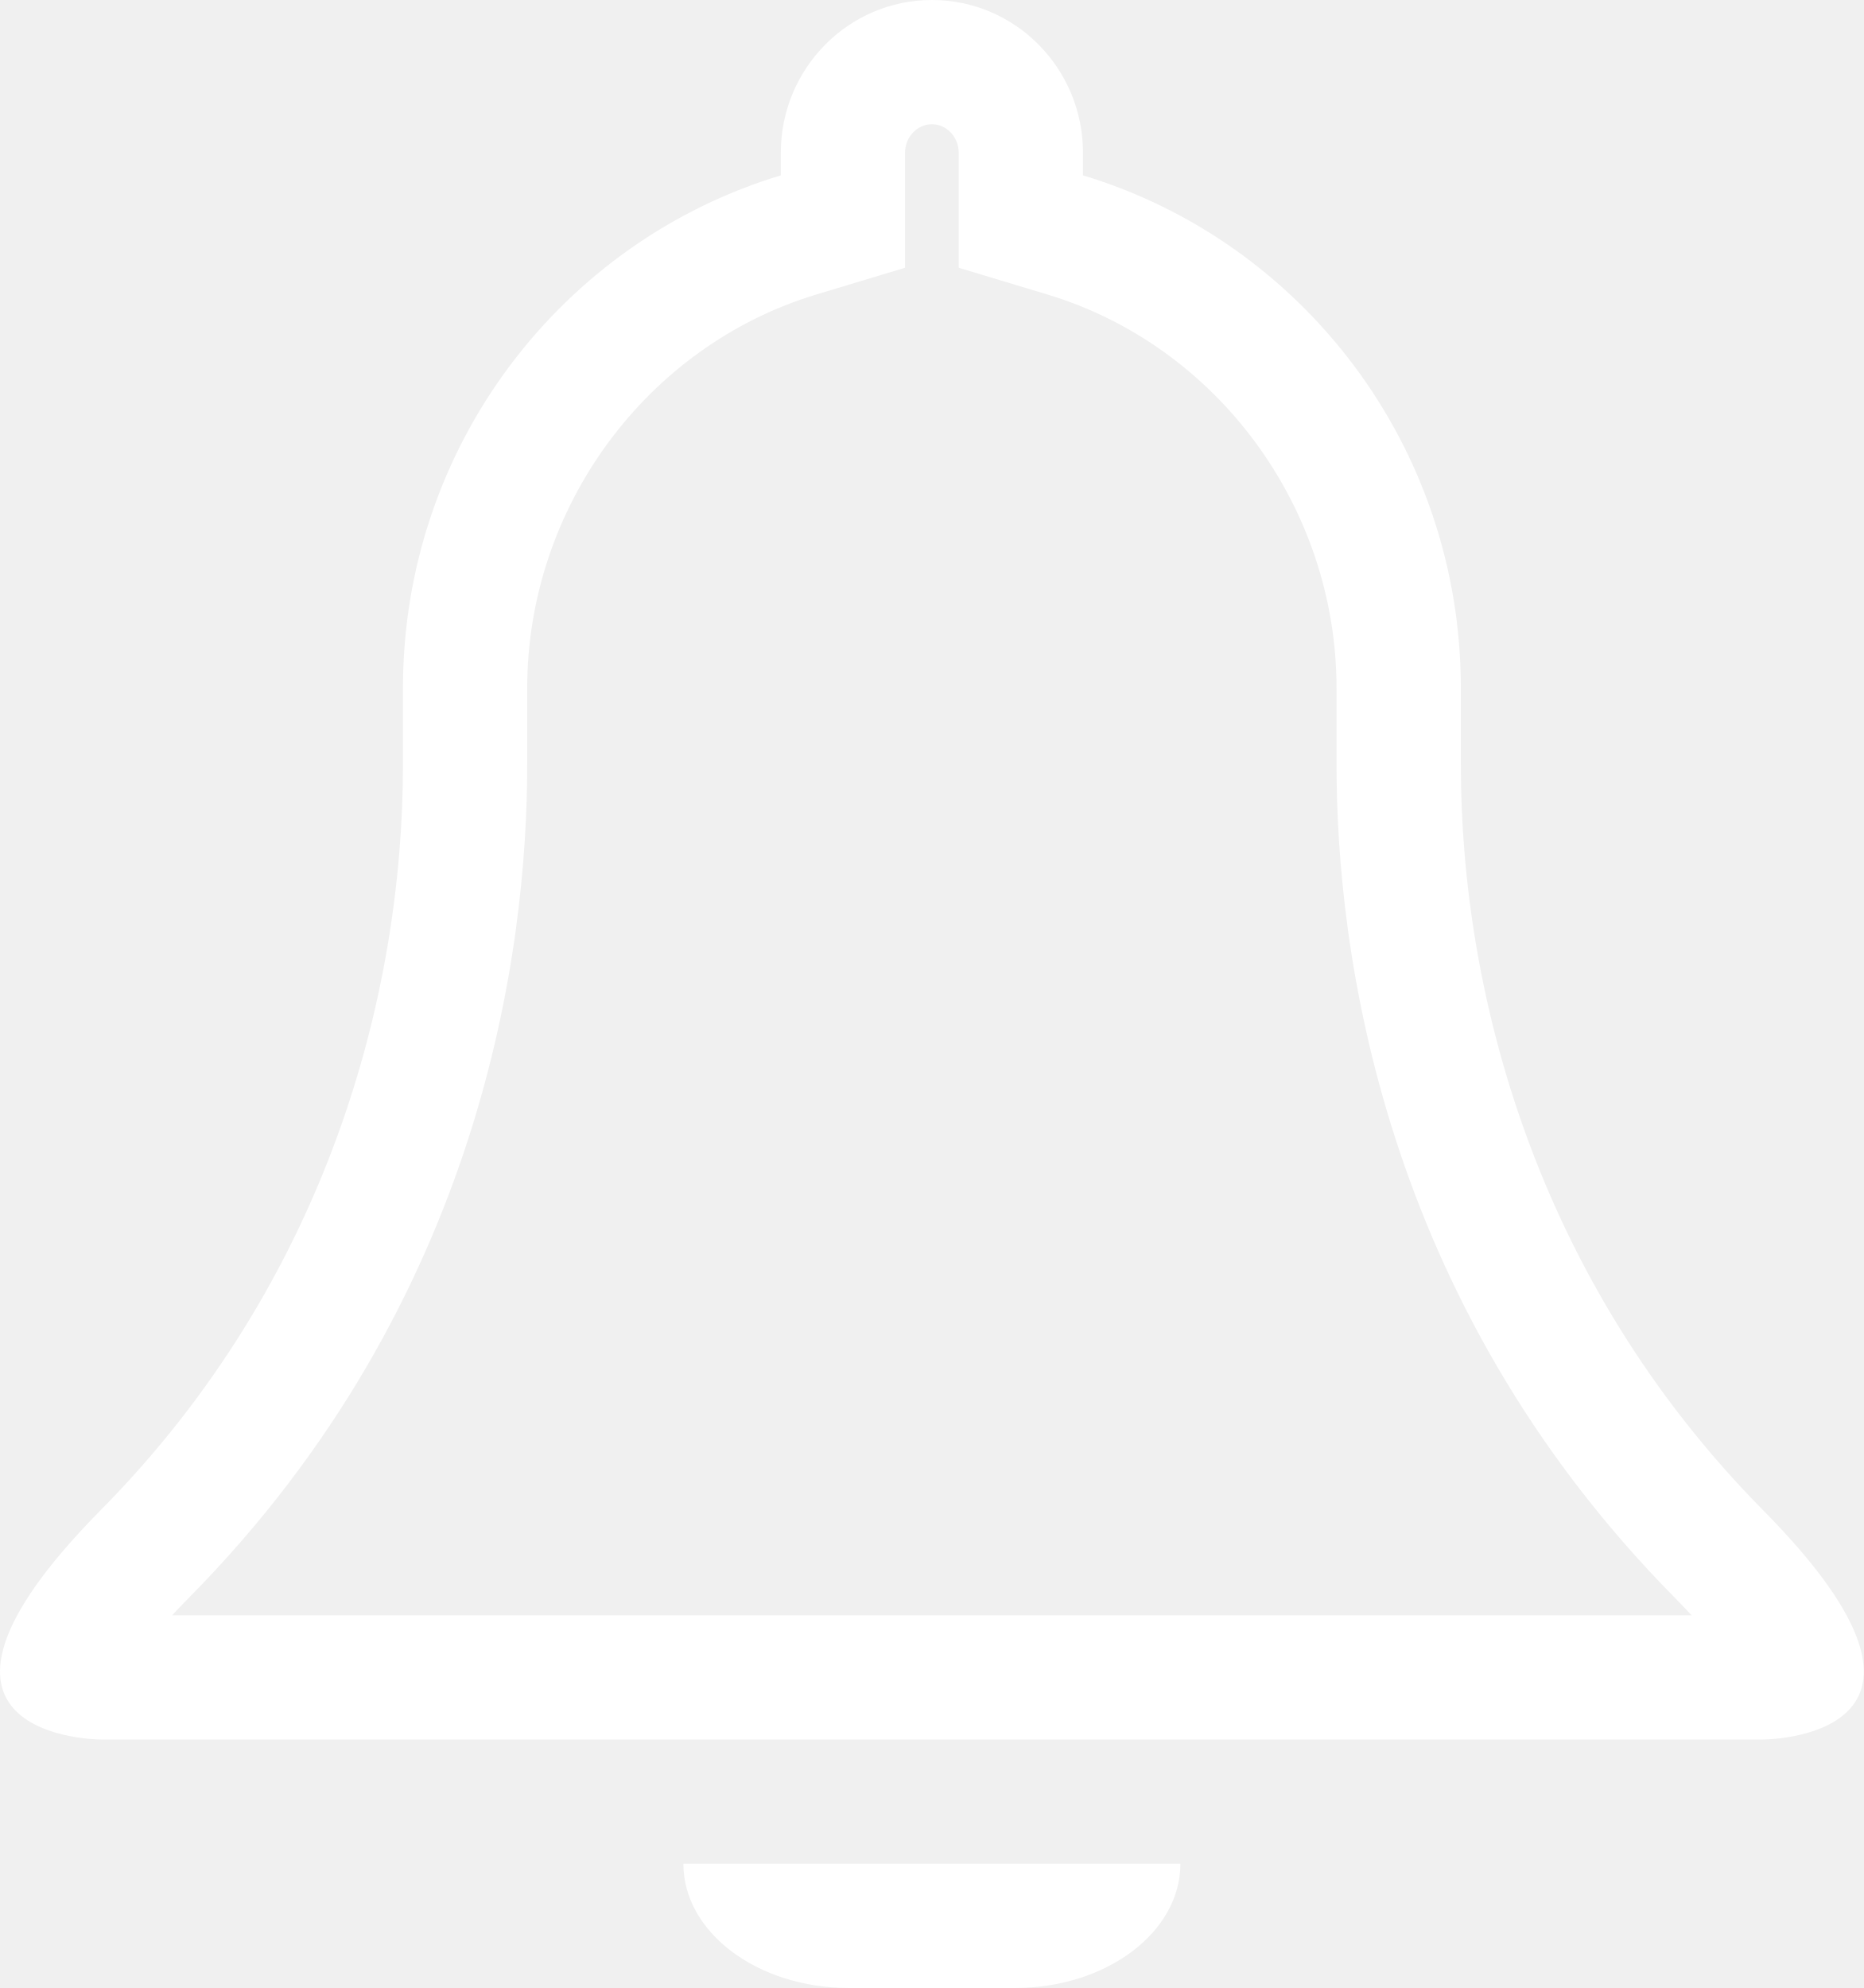
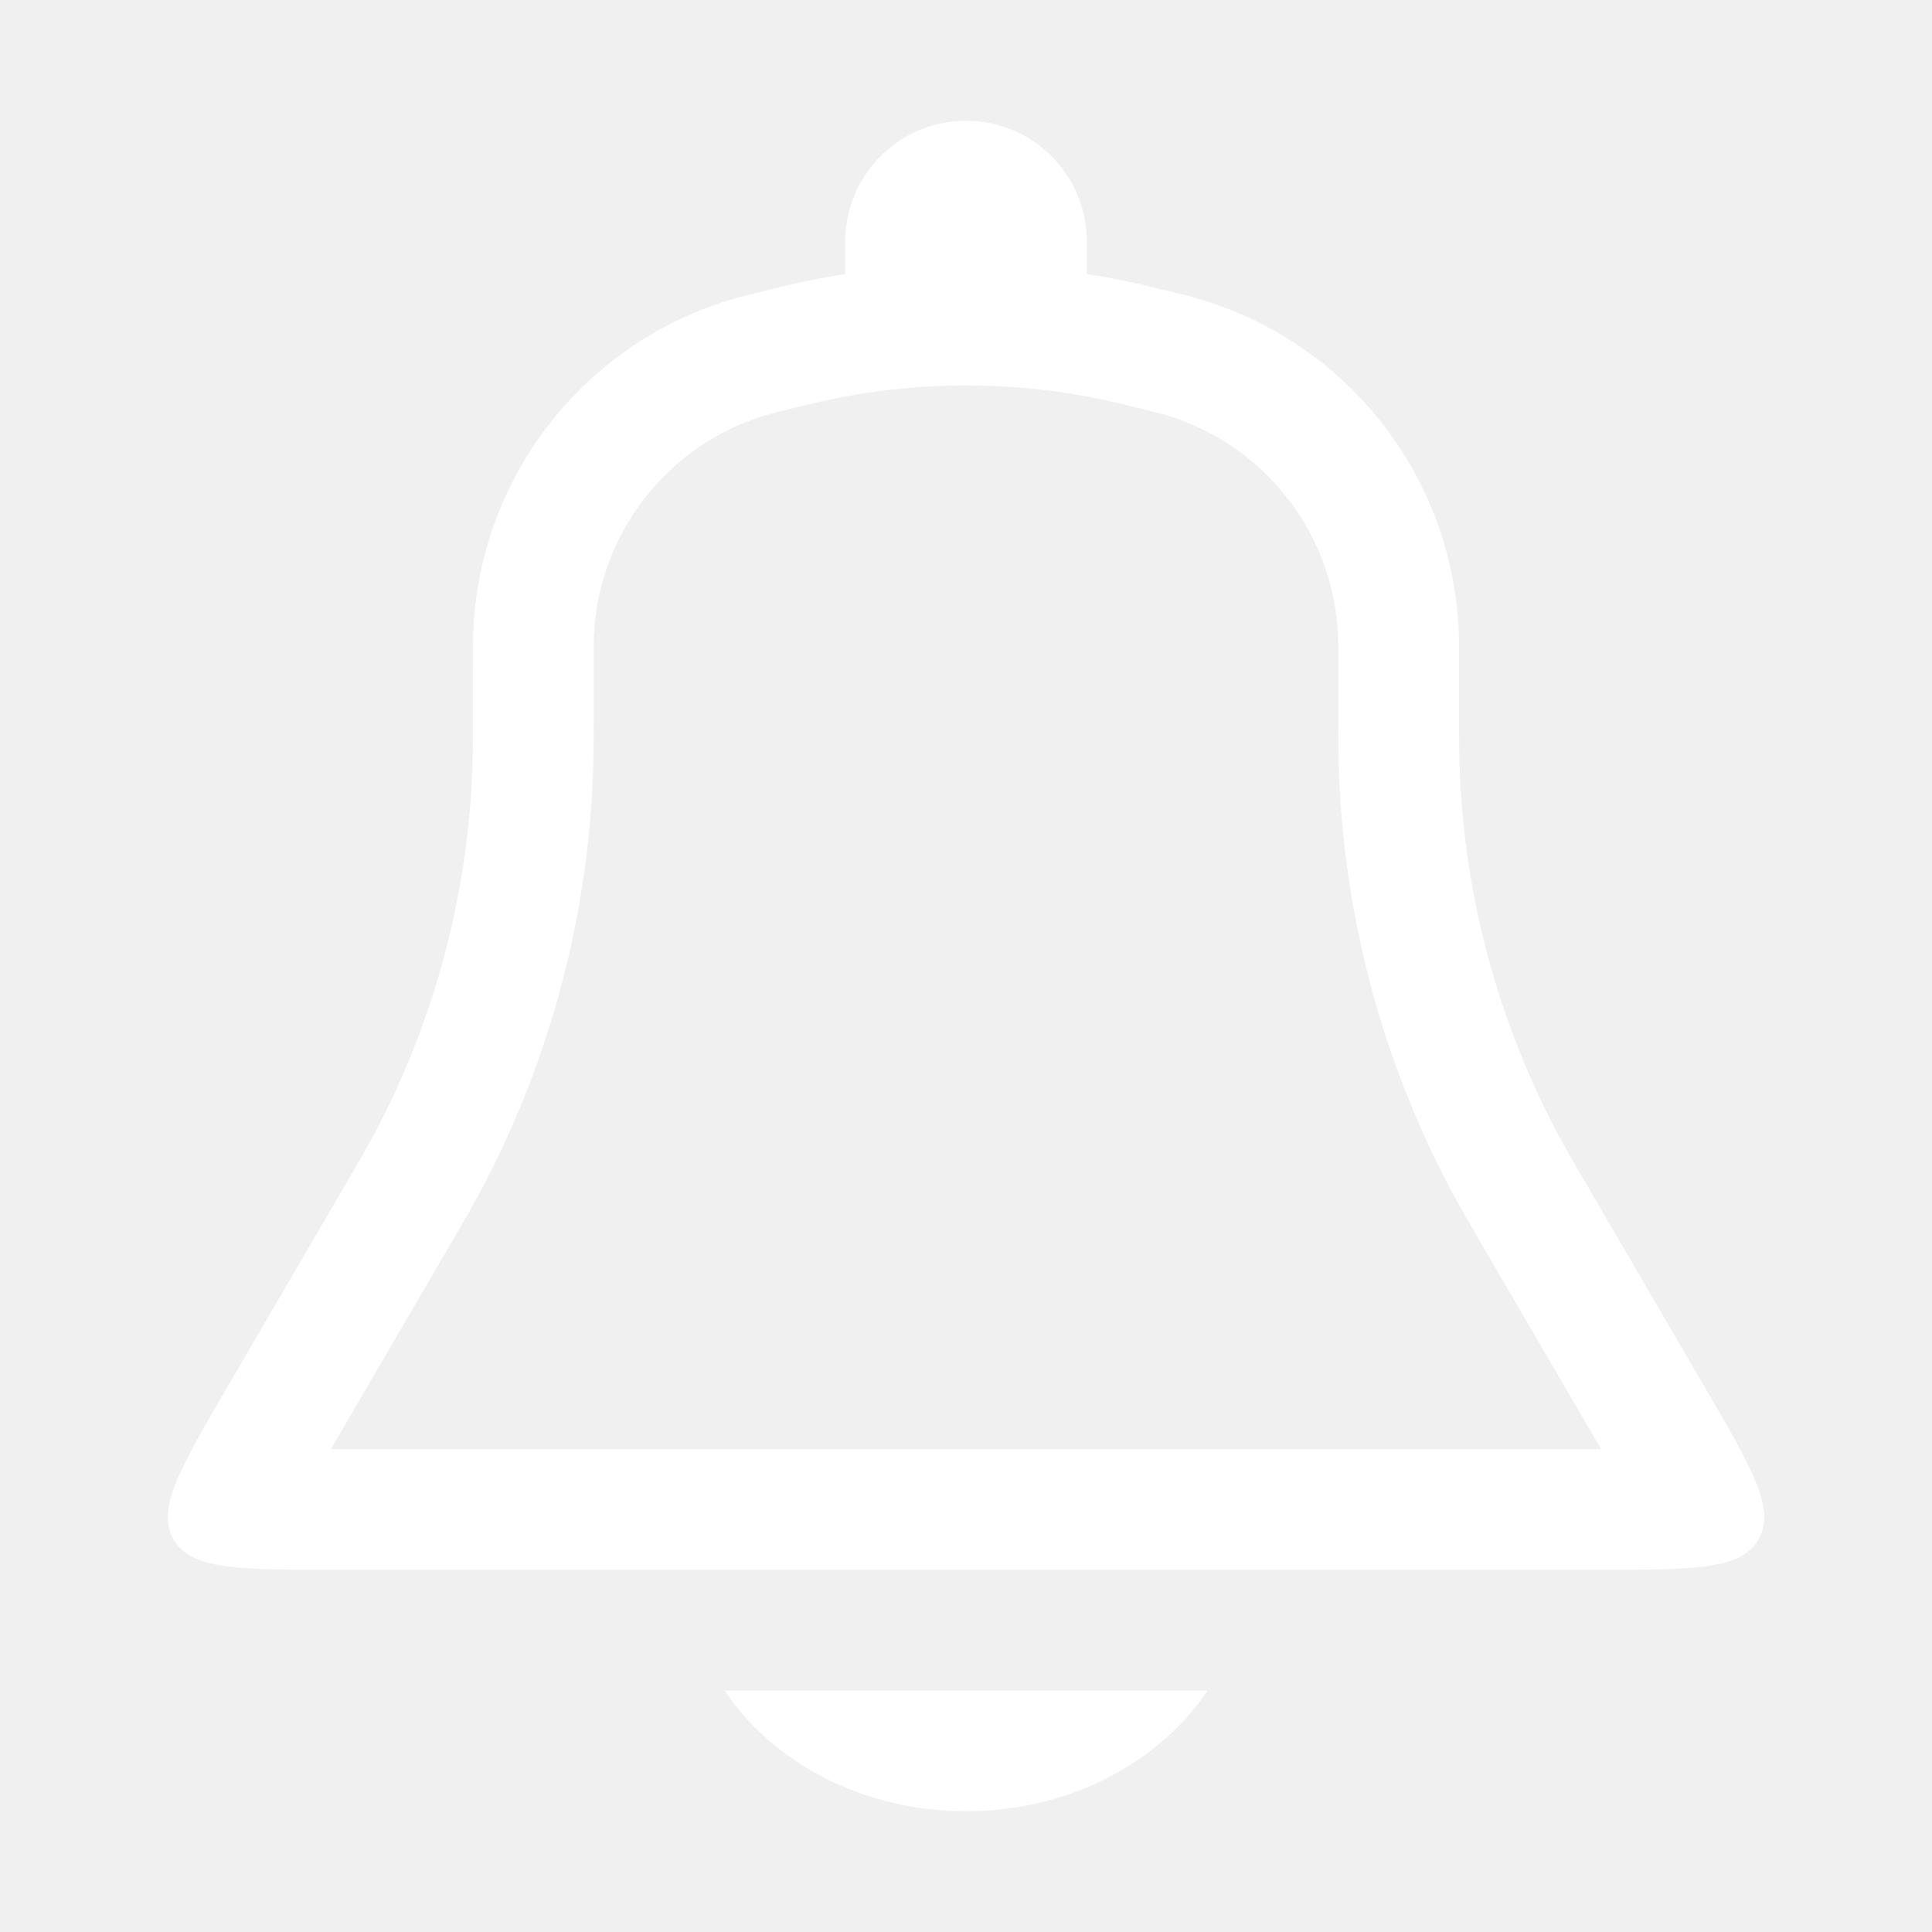
- <svg xmlns="http://www.w3.org/2000/svg" width="30" height="32" viewBox="0 0 30 32" fill="none">
-   <path d="M15 2C15.239 2 15.432 2.207 15.432 2.461V2.823V4.31L16.855 4.739C19.598 5.565 21.513 8.171 21.513 11.078V12.309C21.513 15.258 22.22 20.921 26.955 25.715C27.055 25.817 27.146 25.912 27.229 26.001H15H2.77C2.853 25.912 2.944 25.816 3.044 25.715C7.779 20.923 8.486 15.259 8.486 12.309V11.078C8.486 8.172 10.402 5.566 13.144 4.739L14.567 4.31V2.823V2.461C14.567 2.207 14.761 2 15 2ZM15 0C13.658 0 12.568 1.102 12.568 2.461V2.823C9.053 3.882 6.486 7.174 6.486 11.077V12.308C6.486 16 5.271 20.615 1.621 24.308C-2.026 28 1.621 28 1.621 28H15H28.378C28.378 28 32.027 28 28.378 24.308C24.731 20.615 23.514 16 23.514 12.308V11.077C23.514 7.174 20.949 3.882 17.432 2.823V2.461C17.432 1.102 16.344 0 15 0ZM19 30H11C11 31.105 12.193 32 13.667 32H16.334C17.806 32 19 31.105 19 30Z" fill="white" />
+ <svg xmlns="http://www.w3.org/2000/svg" width="32" height="32" viewBox="0 0 32 32" fill="none">
+   <path fill-rule="evenodd" clip-rule="evenodd" d="M14 4C14 2.895 14.896 2 16 2C17.105 2 18 2.895 18 4V4.539C18.3 4.586 18.598 4.643 18.894 4.71C18.993 4.733 19.094 4.758 19.295 4.807C19.579 4.876 19.721 4.911 19.846 4.948C22.314 5.667 24.049 7.879 24.161 10.447C24.167 10.577 24.167 10.723 24.167 11.016V11.543C24.167 12.21 24.167 12.543 24.182 12.871C24.278 14.904 24.815 16.891 25.757 18.695C25.909 18.986 26.077 19.274 26.413 19.849L28.246 22.992C29.025 24.328 29.415 24.996 29.126 25.498C28.838 26 28.065 26 26.518 26H5.482C3.936 26 3.163 26 2.874 25.498C2.586 24.996 2.976 24.328 3.755 22.992L5.588 19.849C5.924 19.274 6.092 18.986 6.244 18.695C7.186 16.891 7.723 14.904 7.818 12.871C7.834 12.543 7.834 12.21 7.834 11.543V11.016C7.834 10.723 7.834 10.577 7.839 10.447C7.951 7.879 9.686 5.667 12.154 4.948C12.28 4.911 12.422 4.876 12.706 4.807C12.907 4.758 13.007 4.733 13.107 4.71C13.403 4.643 13.701 4.586 14 4.539V4ZM9.834 11.016L9.834 11.595C9.834 12.213 9.834 12.59 9.816 12.965C9.707 15.288 9.093 17.559 8.017 19.621C7.843 19.954 7.653 20.279 7.341 20.813L5.482 24H26.518L24.659 20.813C24.348 20.279 24.158 19.954 23.984 19.621C22.908 17.559 22.294 15.288 22.185 12.965C22.167 12.59 22.167 12.213 22.167 11.595V11.016C22.167 10.704 22.166 10.61 22.163 10.534C22.089 8.822 20.932 7.348 19.287 6.868C19.213 6.846 19.122 6.824 18.819 6.749C18.612 6.699 18.529 6.679 18.449 6.66C16.837 6.292 15.164 6.292 13.552 6.66C13.471 6.679 13.388 6.699 13.181 6.749C12.878 6.824 12.787 6.846 12.714 6.868C11.069 7.348 9.912 8.822 9.837 10.534C9.834 10.61 9.834 10.704 9.834 11.016Z" fill="white" />
+   <path d="M16 30C14.291 30 12.799 29.196 12 28H20C19.202 29.196 17.709 30 16 30Z" fill="white" />
</svg>
